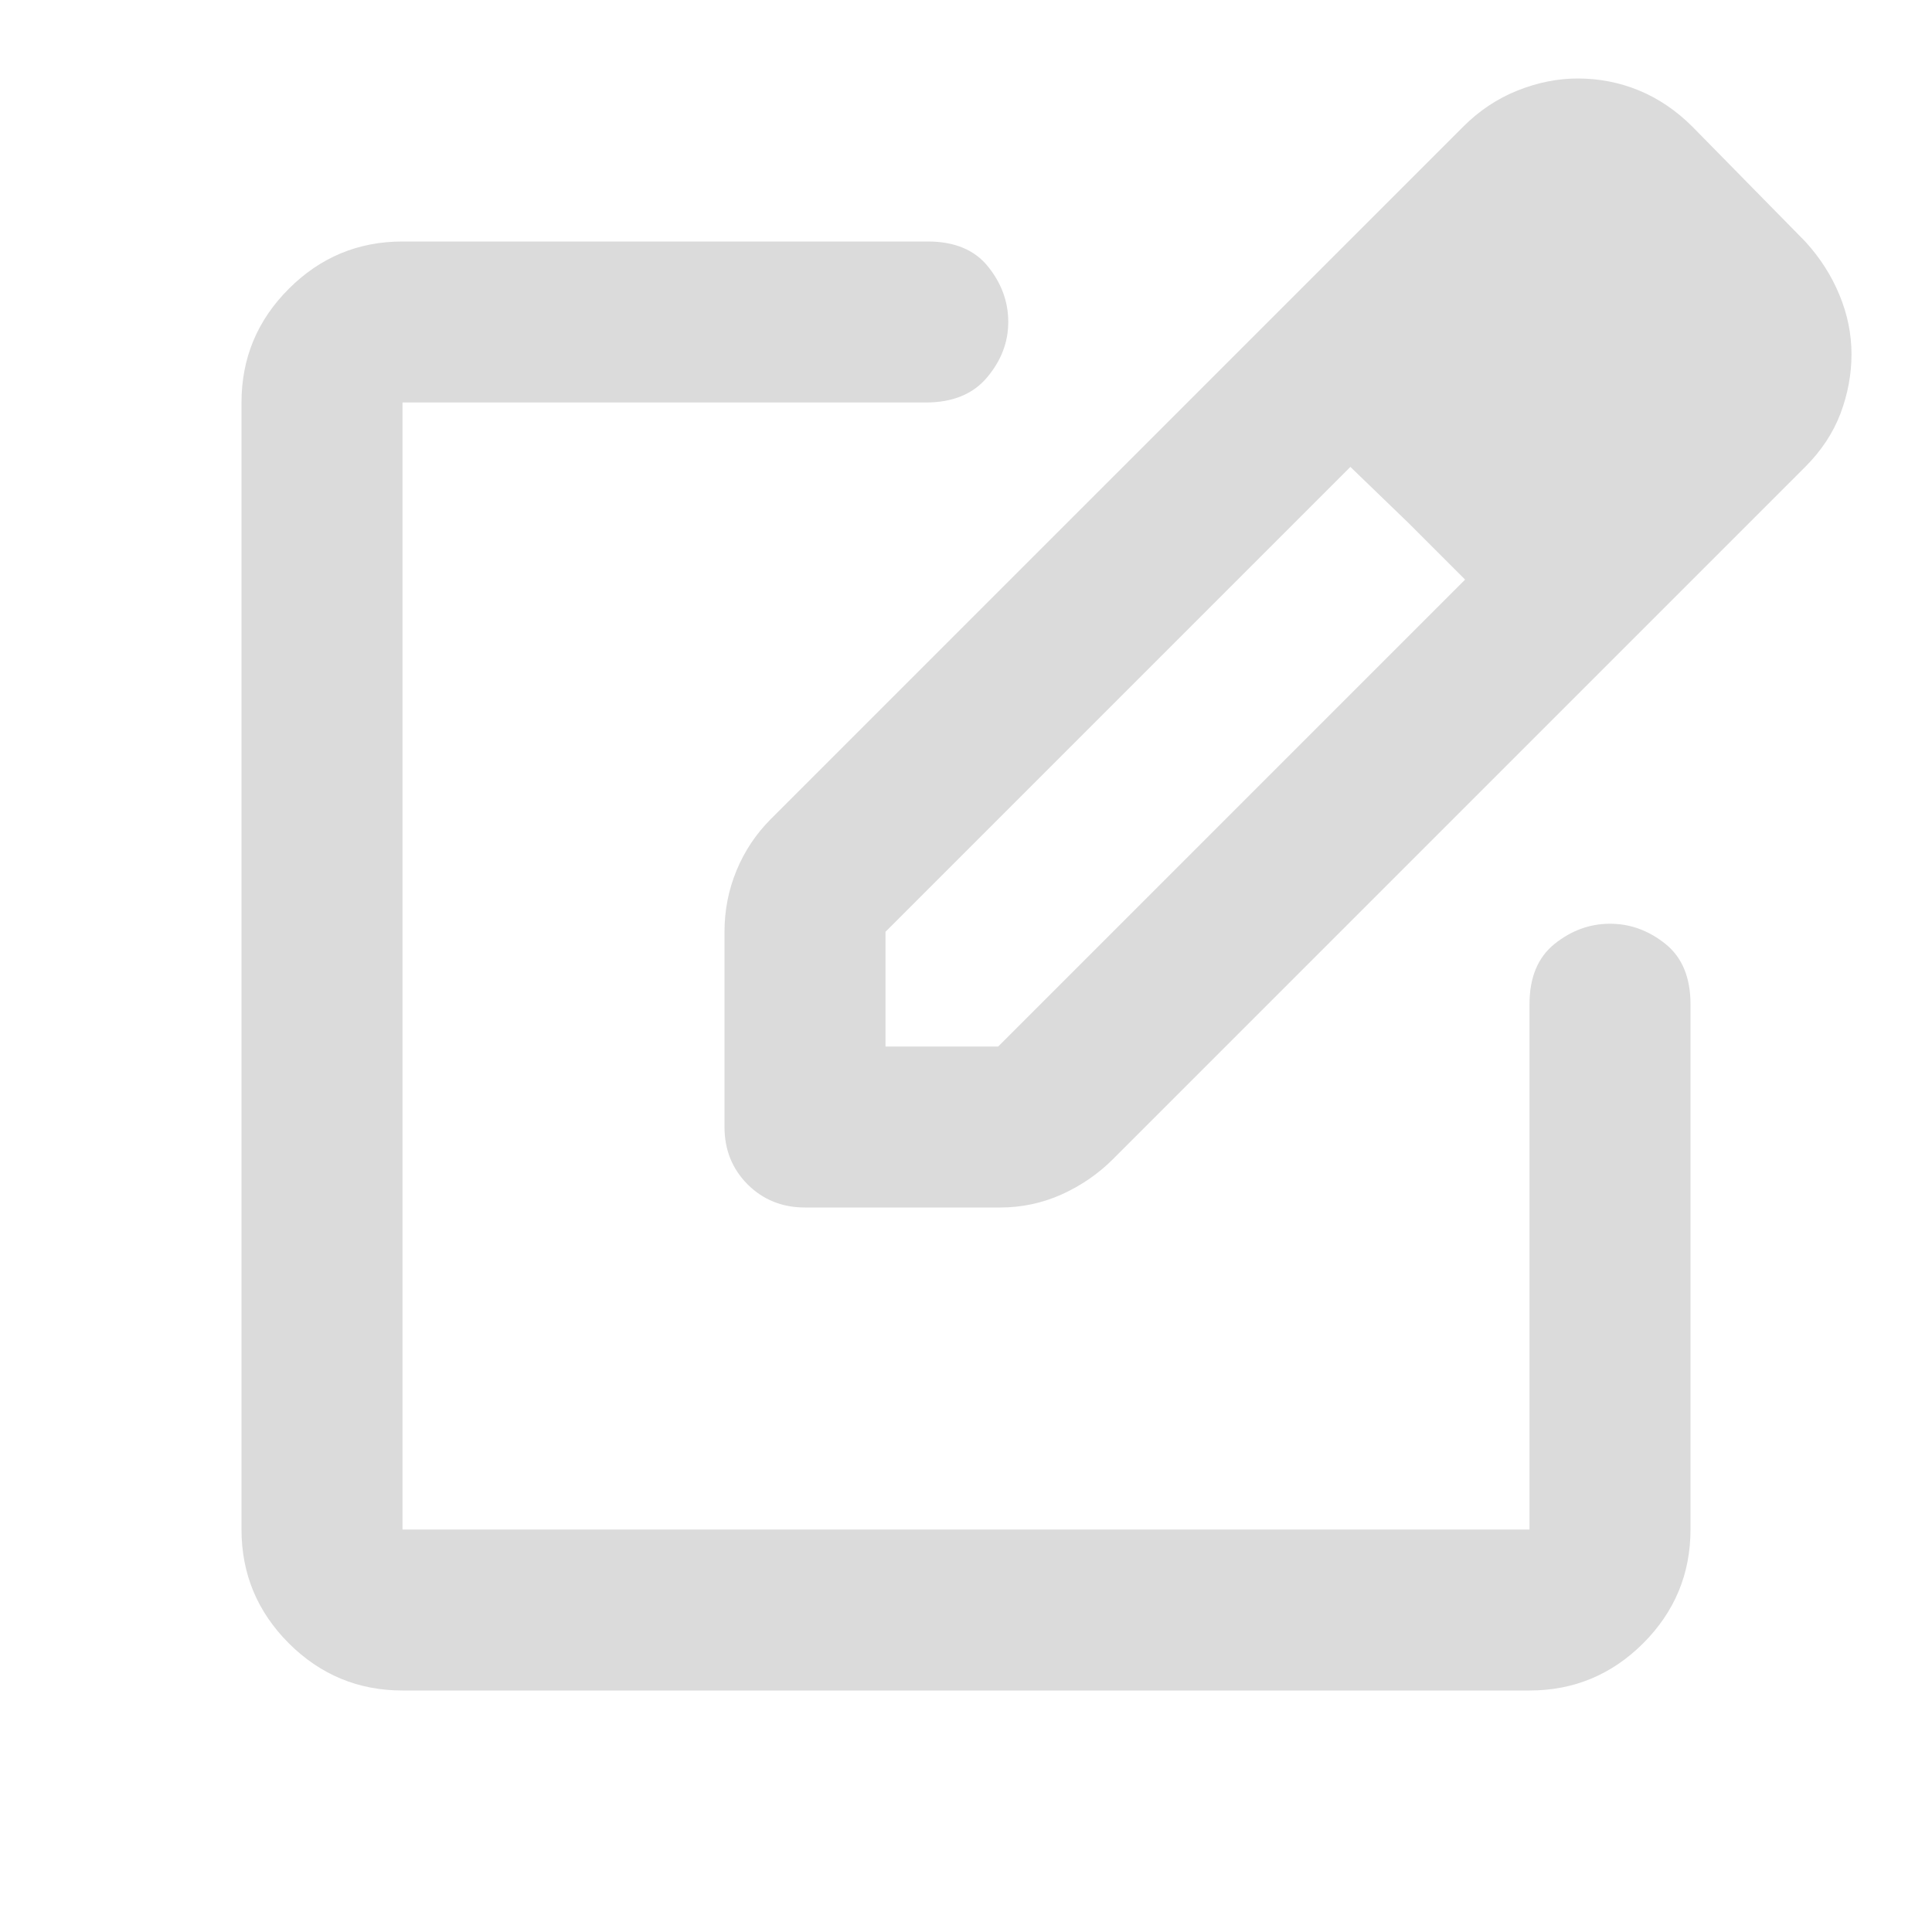
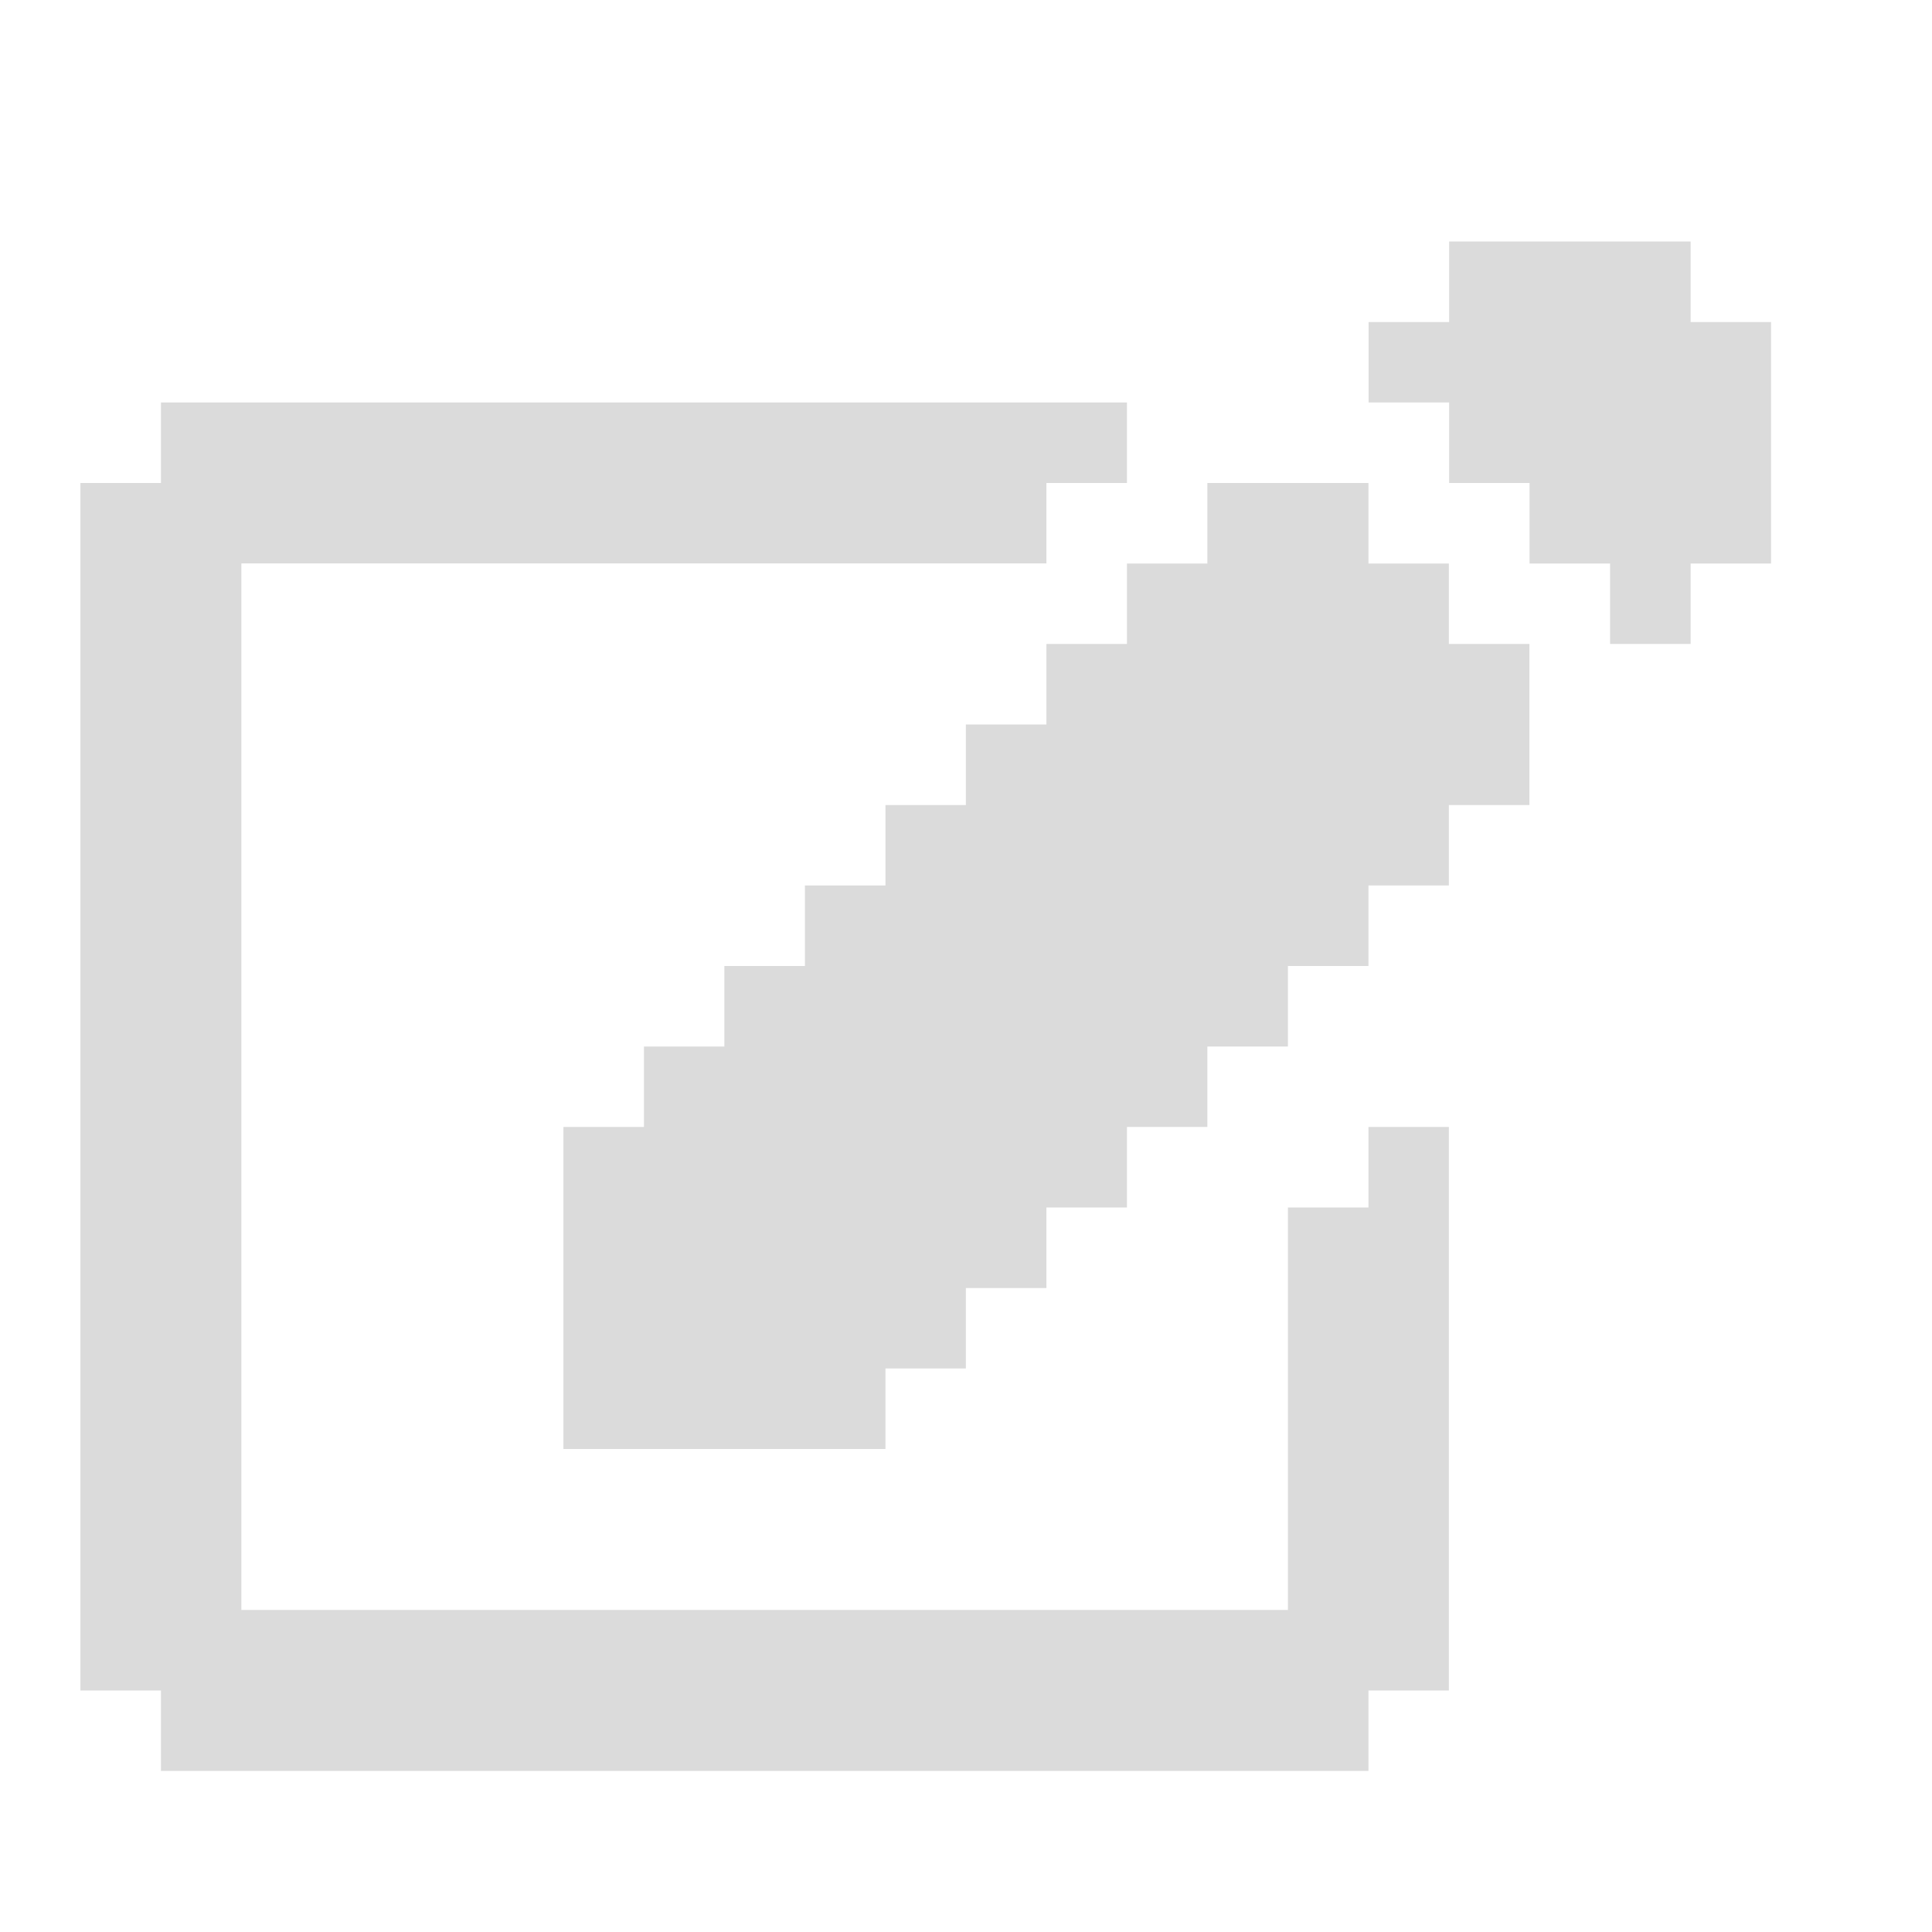
- <svg xmlns="http://www.w3.org/2000/svg" width="24" height="24" viewBox="0 0 24 24" fill="none">
-   <path d="M5 21C4.45 21 3.979 20.804 3.587 20.413C3.196 20.021 3 19.55 3 19V5C3 4.45 3.196 3.979 3.587 3.588C3.979 3.196 4.45 3 5 3H11.525C11.858 3 12.108 3.104 12.275 3.313C12.442 3.521 12.525 3.75 12.525 4C12.525 4.25 12.438 4.479 12.262 4.688C12.088 4.896 11.833 5 11.5 5H5V19H19V12.475C19 12.142 19.104 11.892 19.312 11.725C19.521 11.558 19.75 11.475 20 11.475C20.25 11.475 20.479 11.558 20.688 11.725C20.896 11.892 21 12.142 21 12.475V19C21 19.55 20.804 20.021 20.413 20.413C20.021 20.804 19.55 21 19 21H5ZM9 14V11.575C9 11.308 9.05 11.054 9.15 10.812C9.25 10.571 9.392 10.358 9.575 10.175L18.175 1.575C18.375 1.375 18.6 1.225 18.85 1.125C19.1 1.025 19.35 0.975 19.6 0.975C19.867 0.975 20.121 1.025 20.363 1.125C20.604 1.225 20.825 1.375 21.025 1.575L22.425 3C22.608 3.2 22.75 3.421 22.85 3.663C22.95 3.904 23 4.15 23 4.4C23 4.65 22.954 4.896 22.863 5.138C22.771 5.379 22.625 5.6 22.425 5.8L13.825 14.4C13.642 14.583 13.429 14.729 13.188 14.838C12.946 14.946 12.692 15 12.425 15H10C9.717 15 9.479 14.904 9.287 14.713C9.096 14.521 9 14.283 9 14ZM11 13H12.4L18.2 7.2L17.5 6.5L16.775 5.8L11 11.575V13Z" fill="#DBDBDB" />
+ <svg xmlns="http://www.w3.org/2000/svg" width="16" height="16" viewBox="0 0 16 16" fill="none">
+   <path d="M14.667 2.667V4.667H14.001V5.333H13.334V4.667H12.667V4H12.001V3.333H11.334V2.667H12.001V2H14.001V2.667H14.667Z" fill="#DBDBDB" />
+   <path d="M11.333 9.333H11.999V14H11.333V14.666H1.333V14H0.666V4H1.333V3.333H9.333V4H8.666V4.666H1.999V13.333H10.666V10H11.333V9.333Z" fill="#DBDBDB" />
+   <path d="M11.999 5.333H12.666V6.667H11.999V7.333H11.333V8H10.666V8.667H9.999V9.333H9.333V10H8.666V10.667H7.999V11.333H7.333V12H4.666V9.333H5.333V8.667H5.999V8H6.666V7.333H7.333V6.667H7.999V6H8.666V5.333H9.333V4.667H9.999V4H11.333V4.667H11.999V5.333Z" fill="#DBDBDB" />
</svg>
